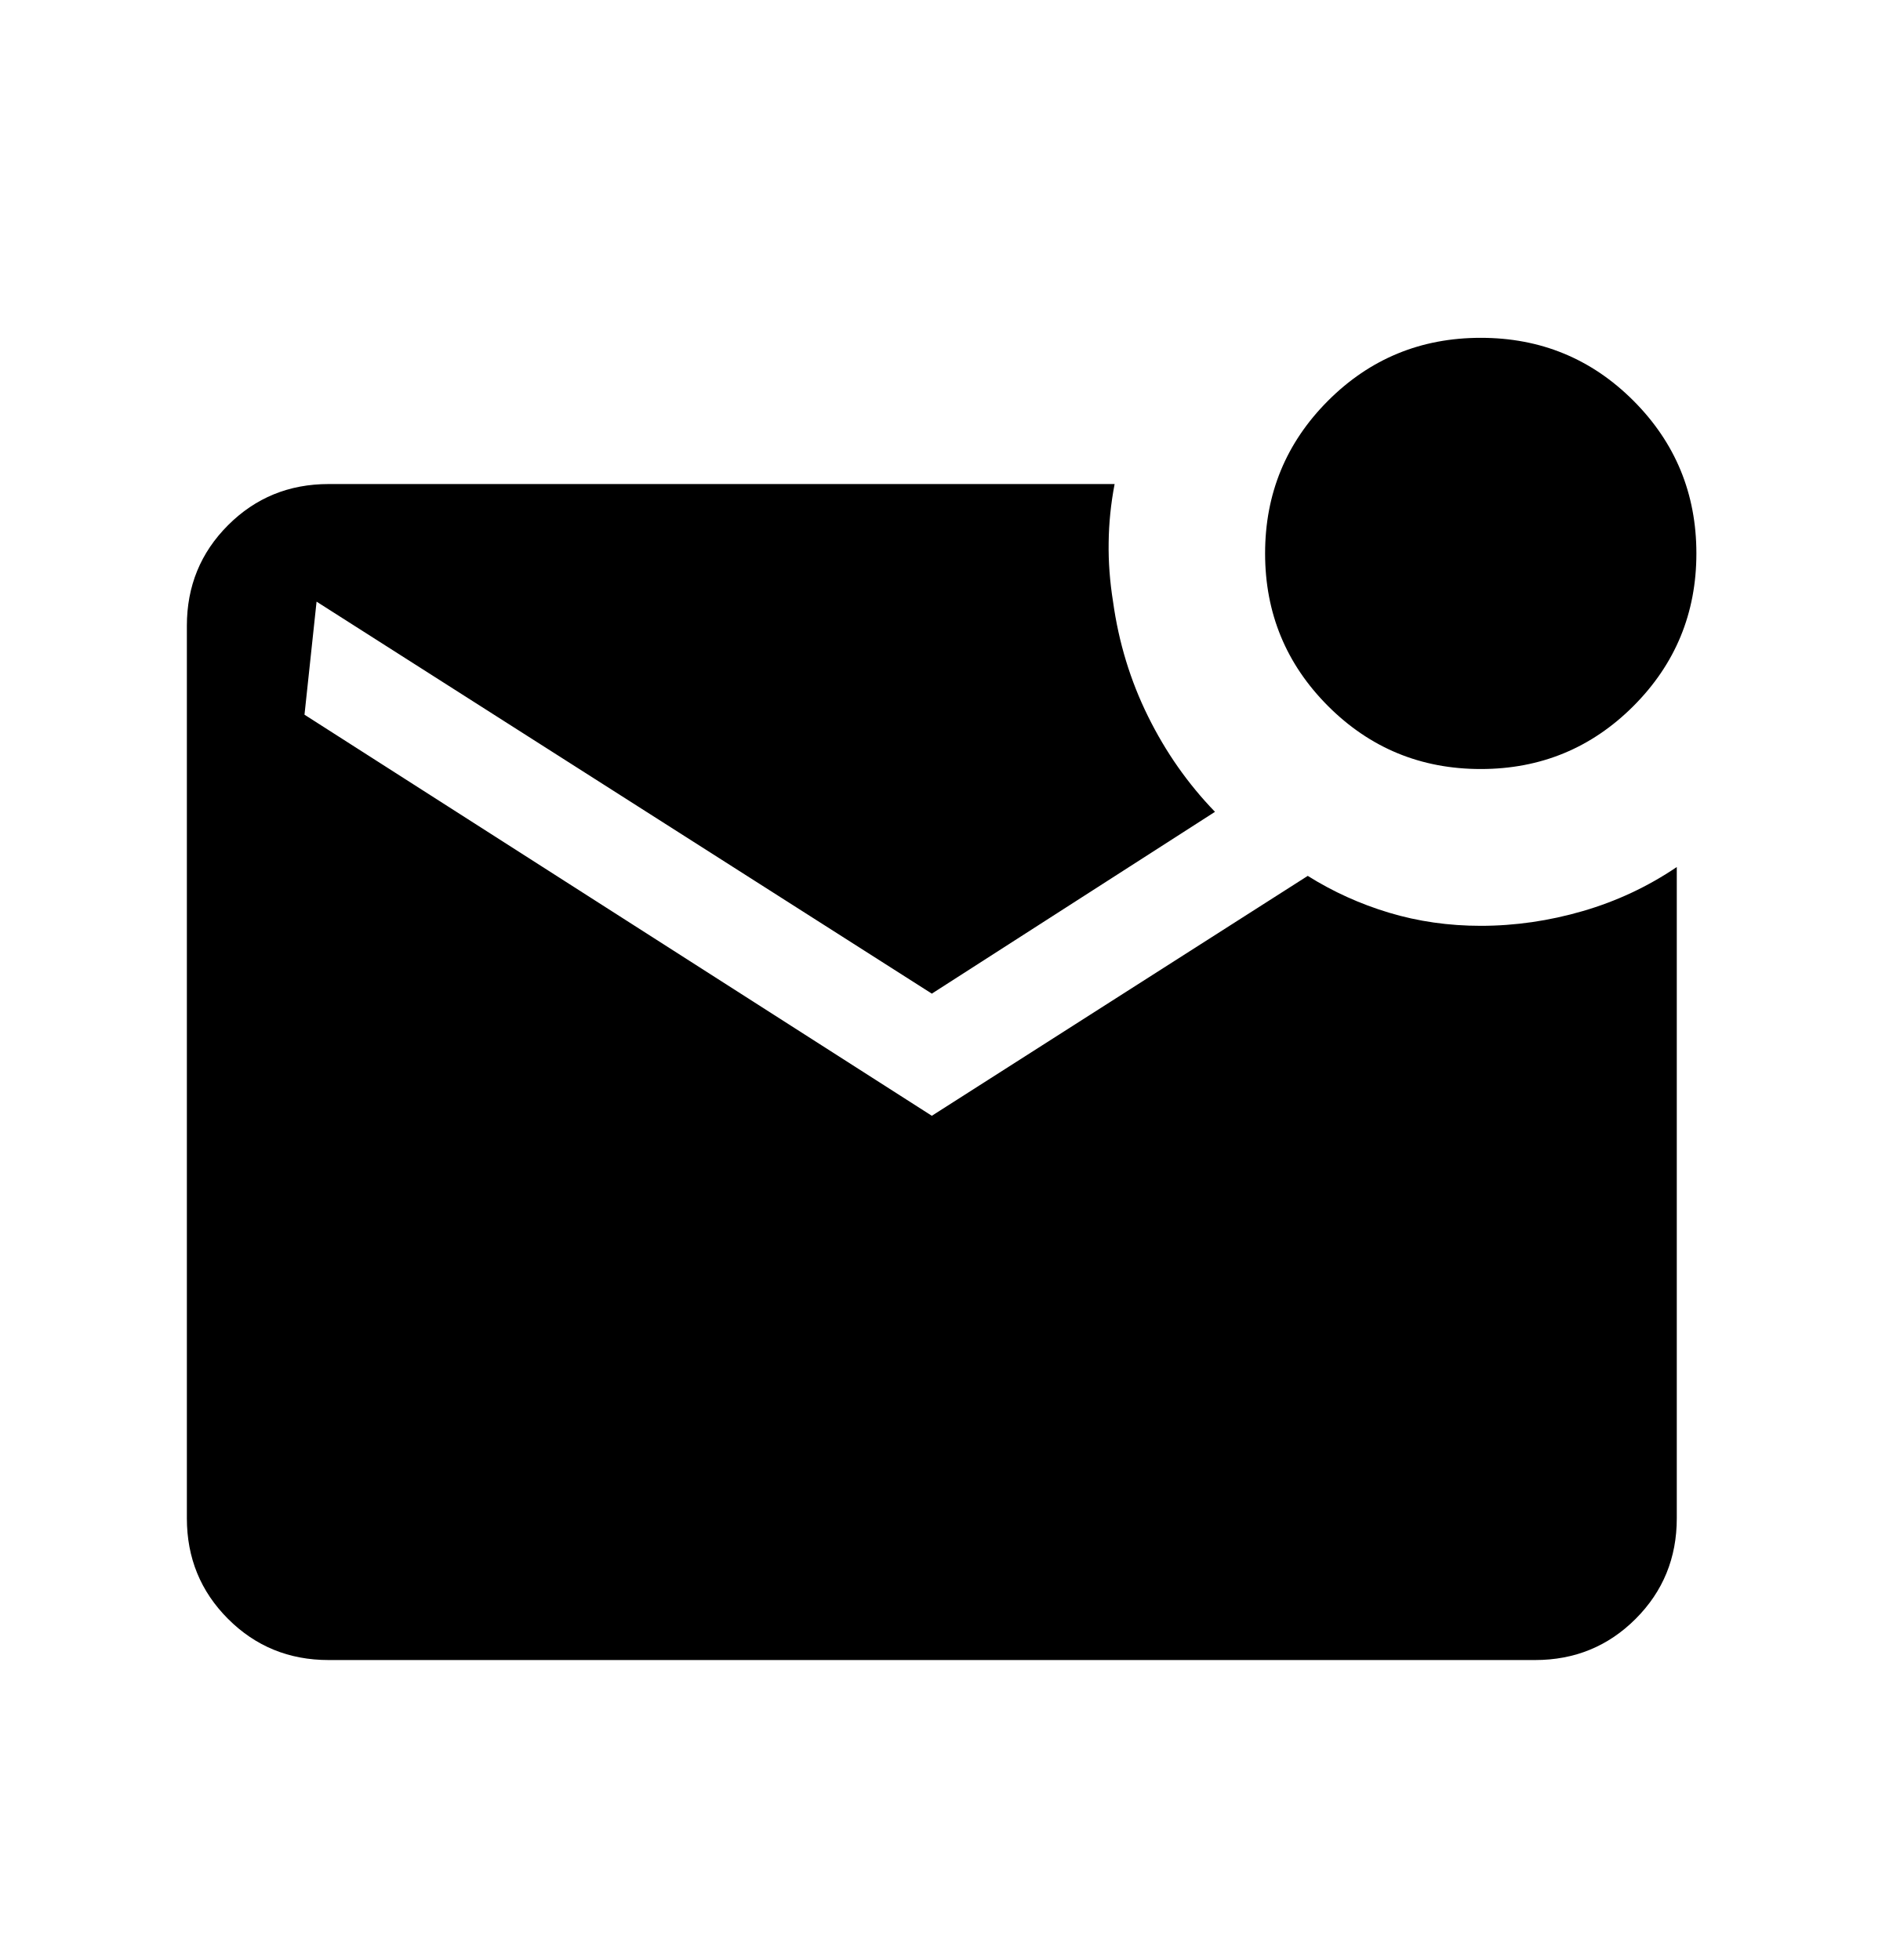
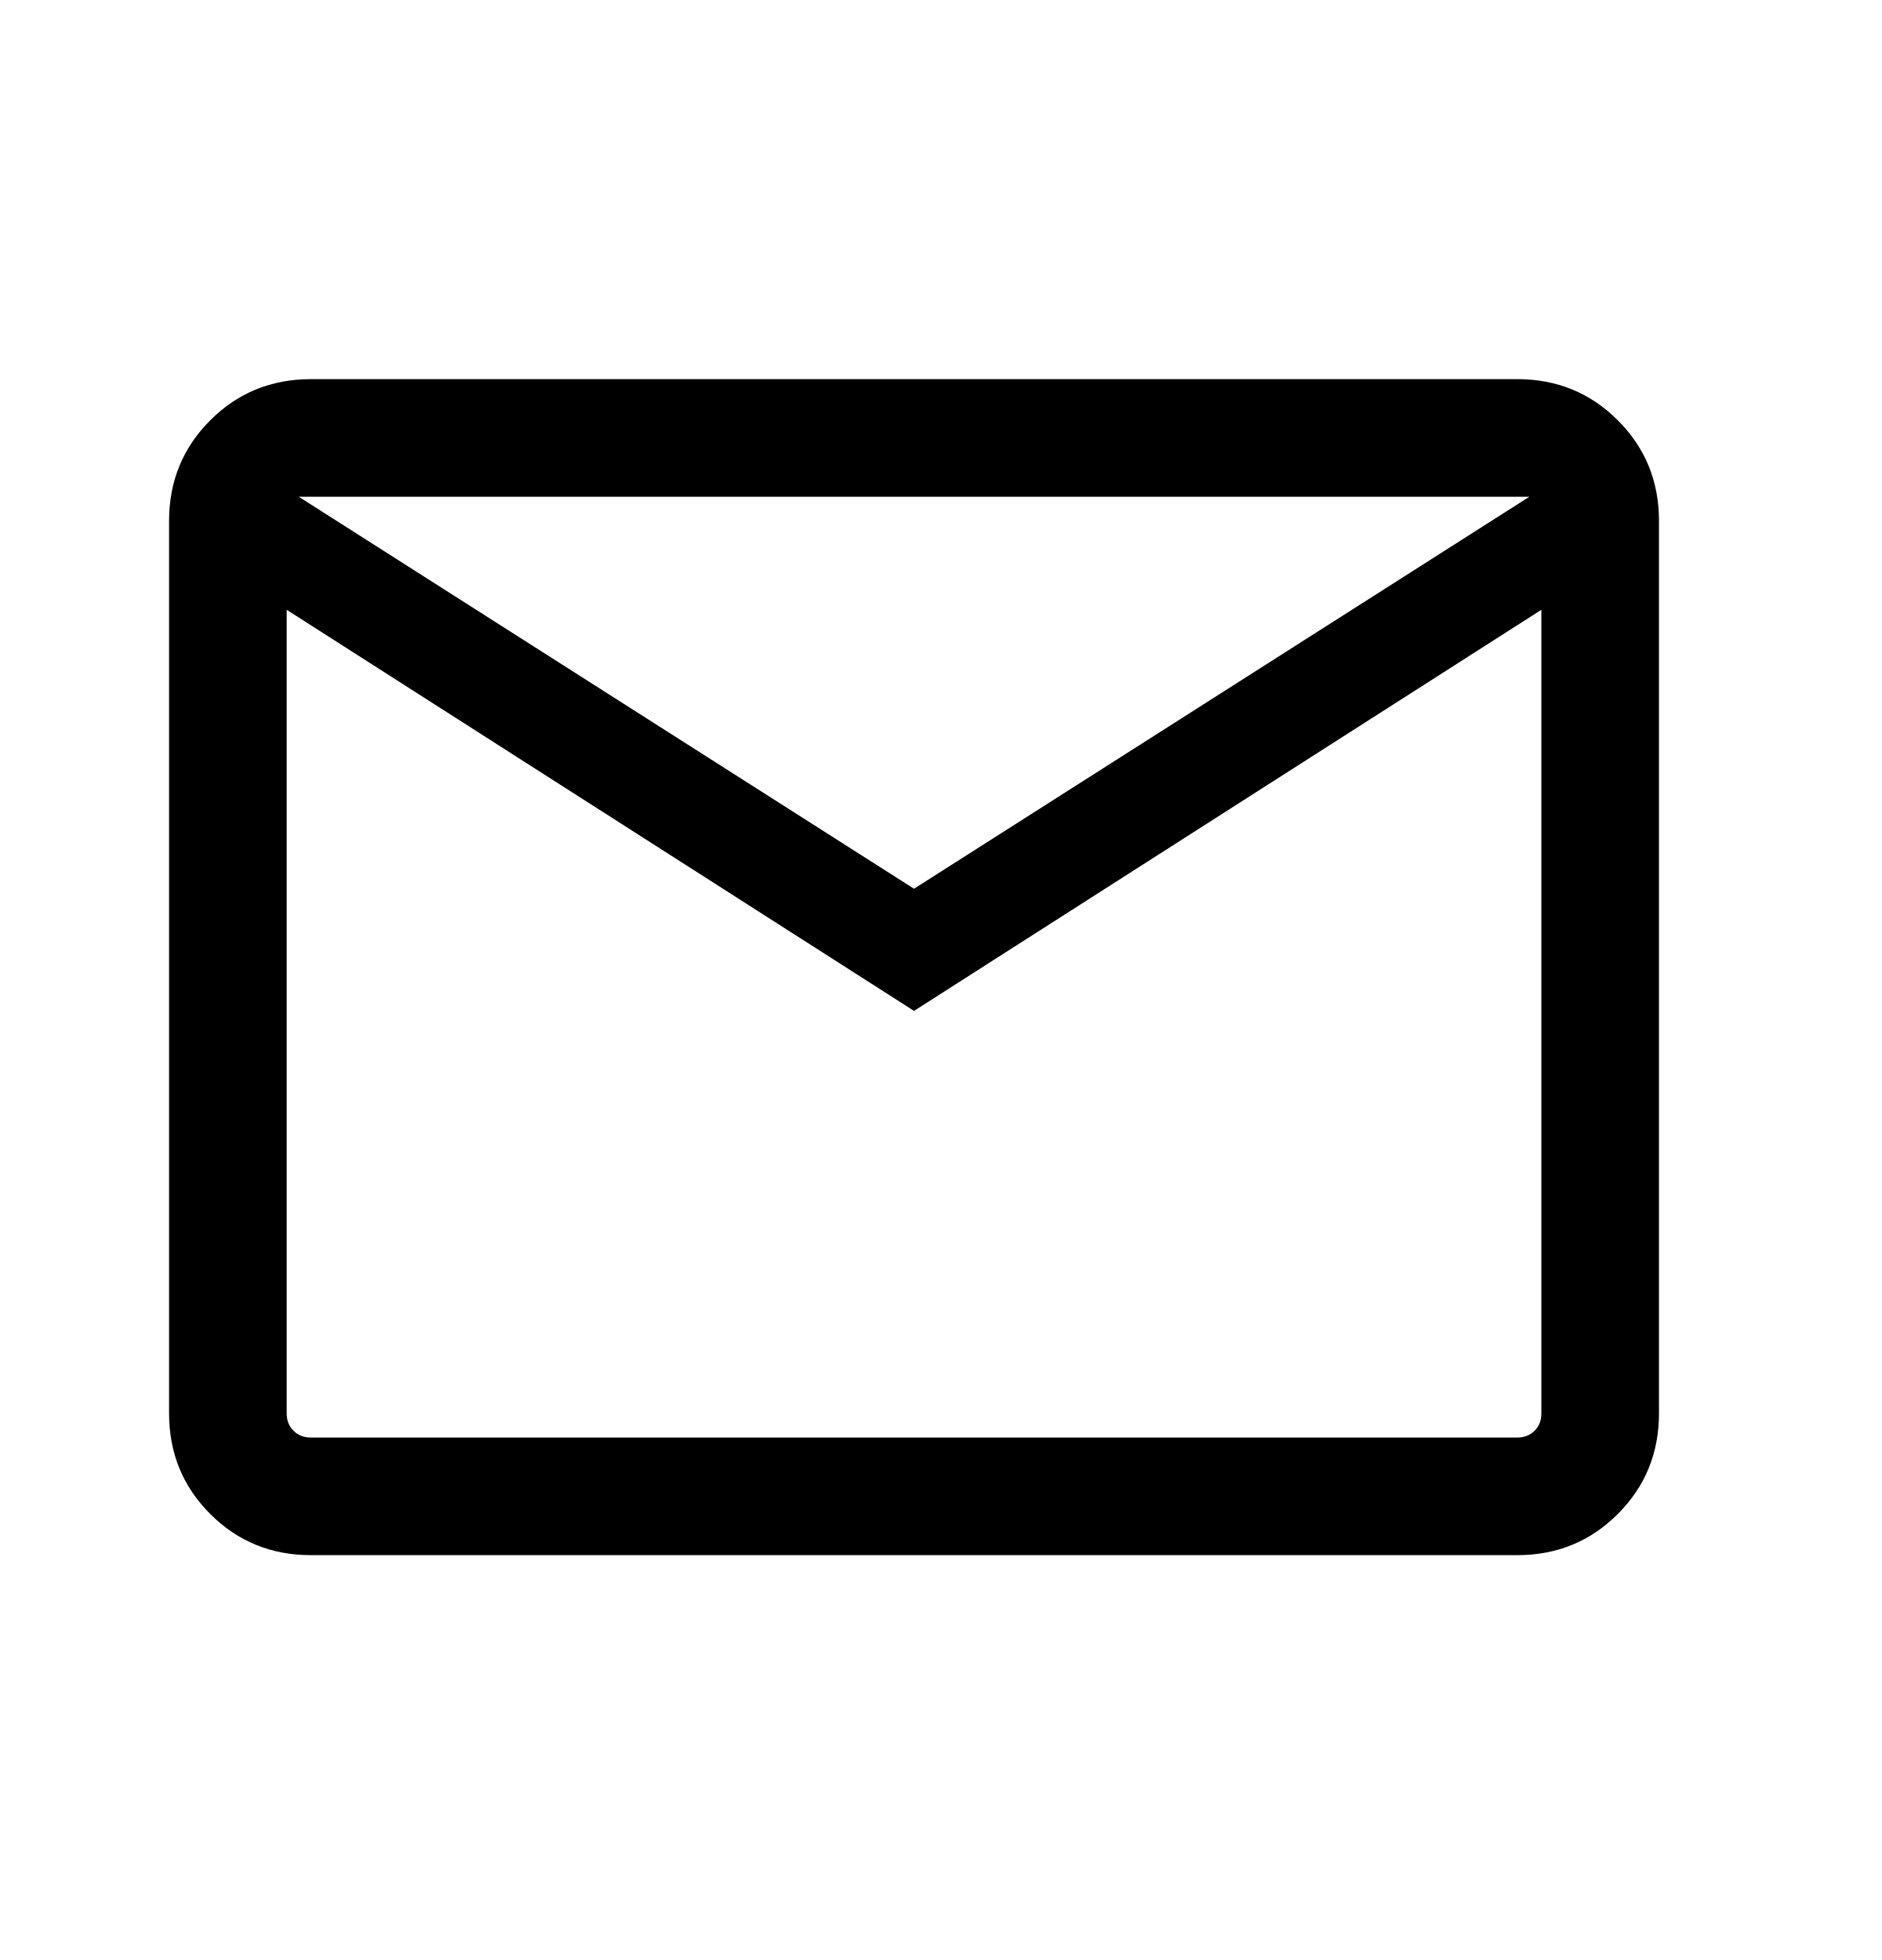
<svg xmlns="http://www.w3.org/2000/svg" width="24" height="25" viewBox="0 0 24 25" fill="none">
-   <mask id="mask0_7427_23813" style="mask-type:alpha" maskUnits="userSpaceOnUse" x="0" y="0" width="24" height="25">
+   <mask id="mask0_7645_20991" style="mask-type:alpha" maskUnits="userSpaceOnUse" x="0" y="0" width="24" height="25">
    <rect y="0.676" width="24" height="24" fill="#D9D9D9" />
  </mask>
-   <g mask="url(#mask0_7427_23813)">
-     <path d="M18.883 9.809C18.12 9.809 17.471 9.541 16.936 9.006C16.401 8.47 16.133 7.821 16.133 7.059C16.133 6.296 16.401 5.647 16.936 5.111C17.471 4.576 18.12 4.309 18.883 4.309C19.646 4.309 20.295 4.576 20.83 5.111C21.365 5.647 21.633 6.296 21.633 7.059C21.633 7.821 21.365 8.47 20.83 9.006C20.295 9.541 19.646 9.809 18.883 9.809ZM4.191 21.174C3.685 21.174 3.258 20.999 2.908 20.649C2.558 20.299 2.383 19.871 2.383 19.366V7.982C2.383 7.476 2.558 7.049 2.908 6.699C3.258 6.349 3.685 6.174 4.191 6.174H14.214C14.166 6.424 14.141 6.672 14.138 6.919C14.134 7.166 14.153 7.418 14.194 7.674C14.266 8.194 14.415 8.682 14.64 9.137C14.865 9.593 15.149 9.998 15.494 10.355L11.883 12.674L4.037 7.674L3.883 9.116L11.883 14.232L16.677 11.172C16.999 11.374 17.345 11.531 17.715 11.642C18.084 11.753 18.474 11.809 18.883 11.809C19.32 11.809 19.754 11.746 20.184 11.621C20.614 11.496 21.014 11.309 21.383 11.059V19.366C21.383 19.871 21.208 20.299 20.858 20.649C20.508 20.999 20.08 21.174 19.575 21.174H4.191Z" fill="currentColor" />
+   <g mask="url(#mask0_7645_20991)">
+     <path d="M3.964 19.836C3.459 19.836 3.031 19.661 2.681 19.311C2.331 18.961 2.156 18.533 2.156 18.028V6.644C2.156 6.139 2.331 5.711 2.681 5.361C3.031 5.011 3.459 4.836 3.964 4.836H19.349C19.854 4.836 20.281 5.011 20.631 5.361C20.981 5.711 21.156 6.139 21.156 6.644V18.028C21.156 18.533 20.981 18.961 20.631 19.311C20.281 19.661 19.854 19.836 19.349 19.836H3.964ZM11.656 12.894L3.656 7.778V18.028C3.656 18.118 3.685 18.192 3.743 18.249C3.8 18.307 3.874 18.336 3.964 18.336H19.349C19.438 18.336 19.512 18.307 19.57 18.249C19.627 18.192 19.656 18.118 19.656 18.028V7.778L11.656 12.894ZM11.656 11.336L19.503 6.336H3.81L11.656 11.336ZM3.656 7.778V6.336V18.028C3.656 18.118 3.685 18.192 3.743 18.249C3.8 18.307 3.874 18.336 3.964 18.336H3.656V7.778Z" fill="currentColor" />
  </g>
</svg>
